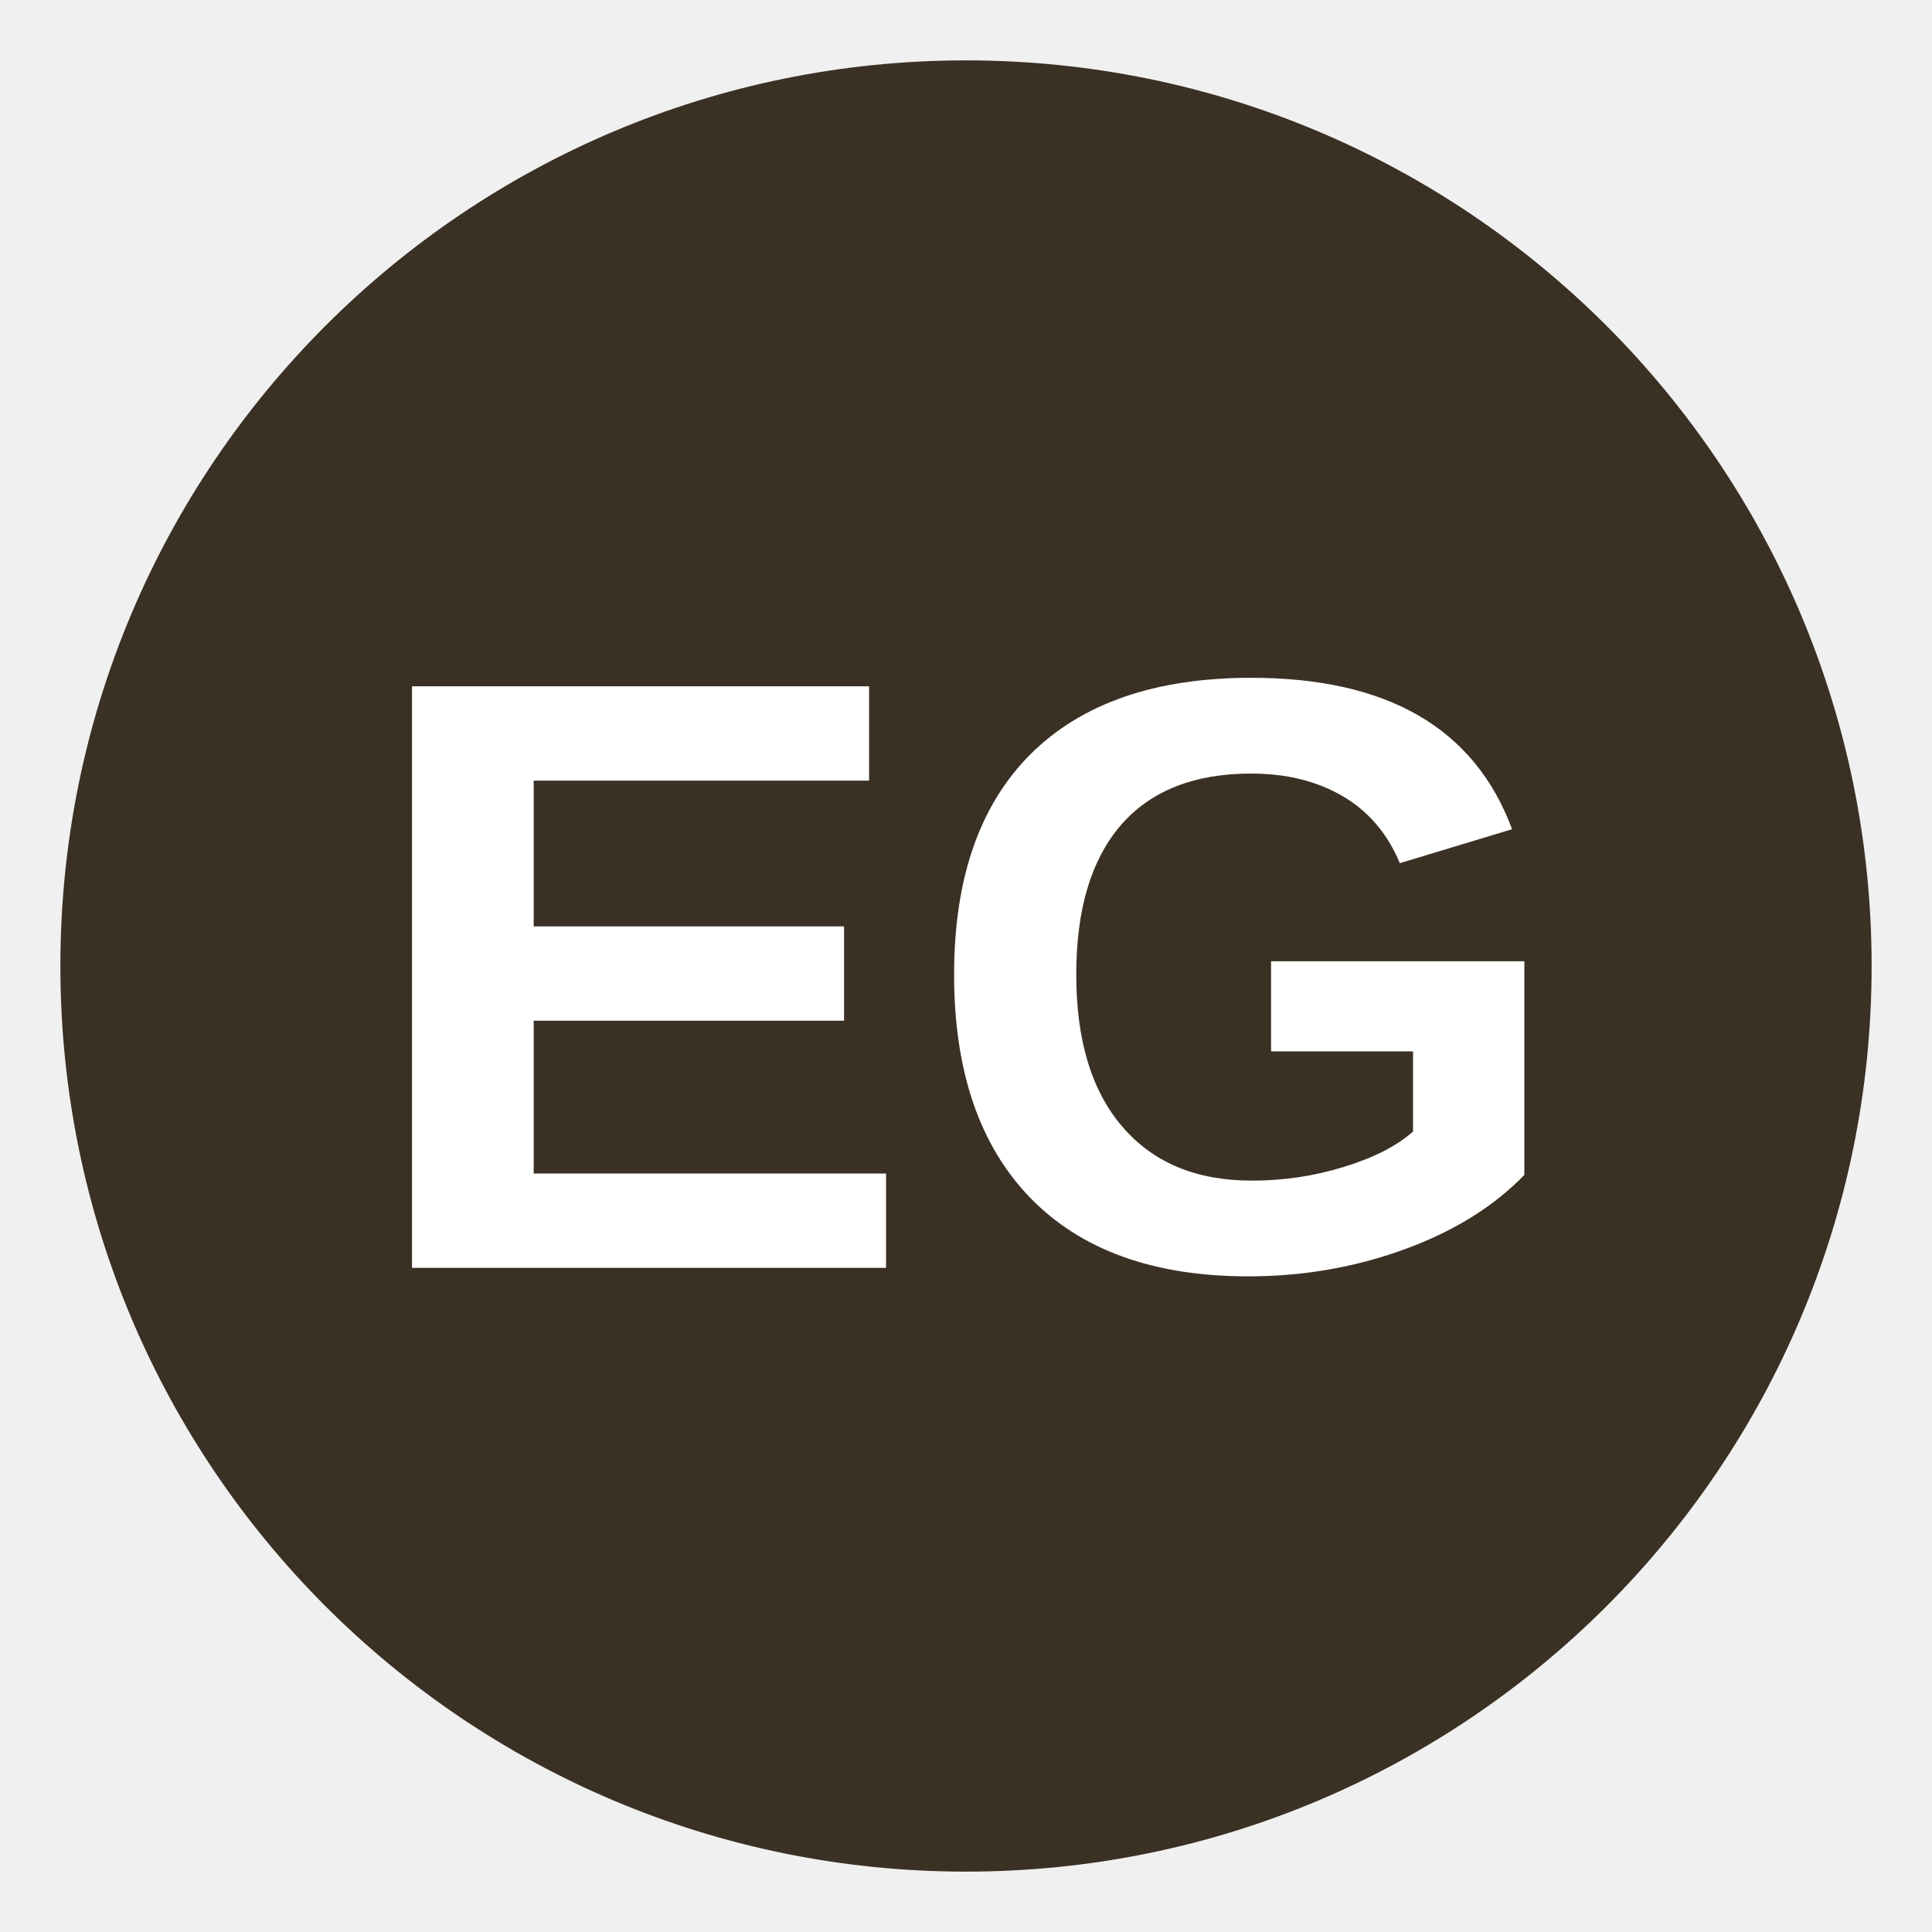
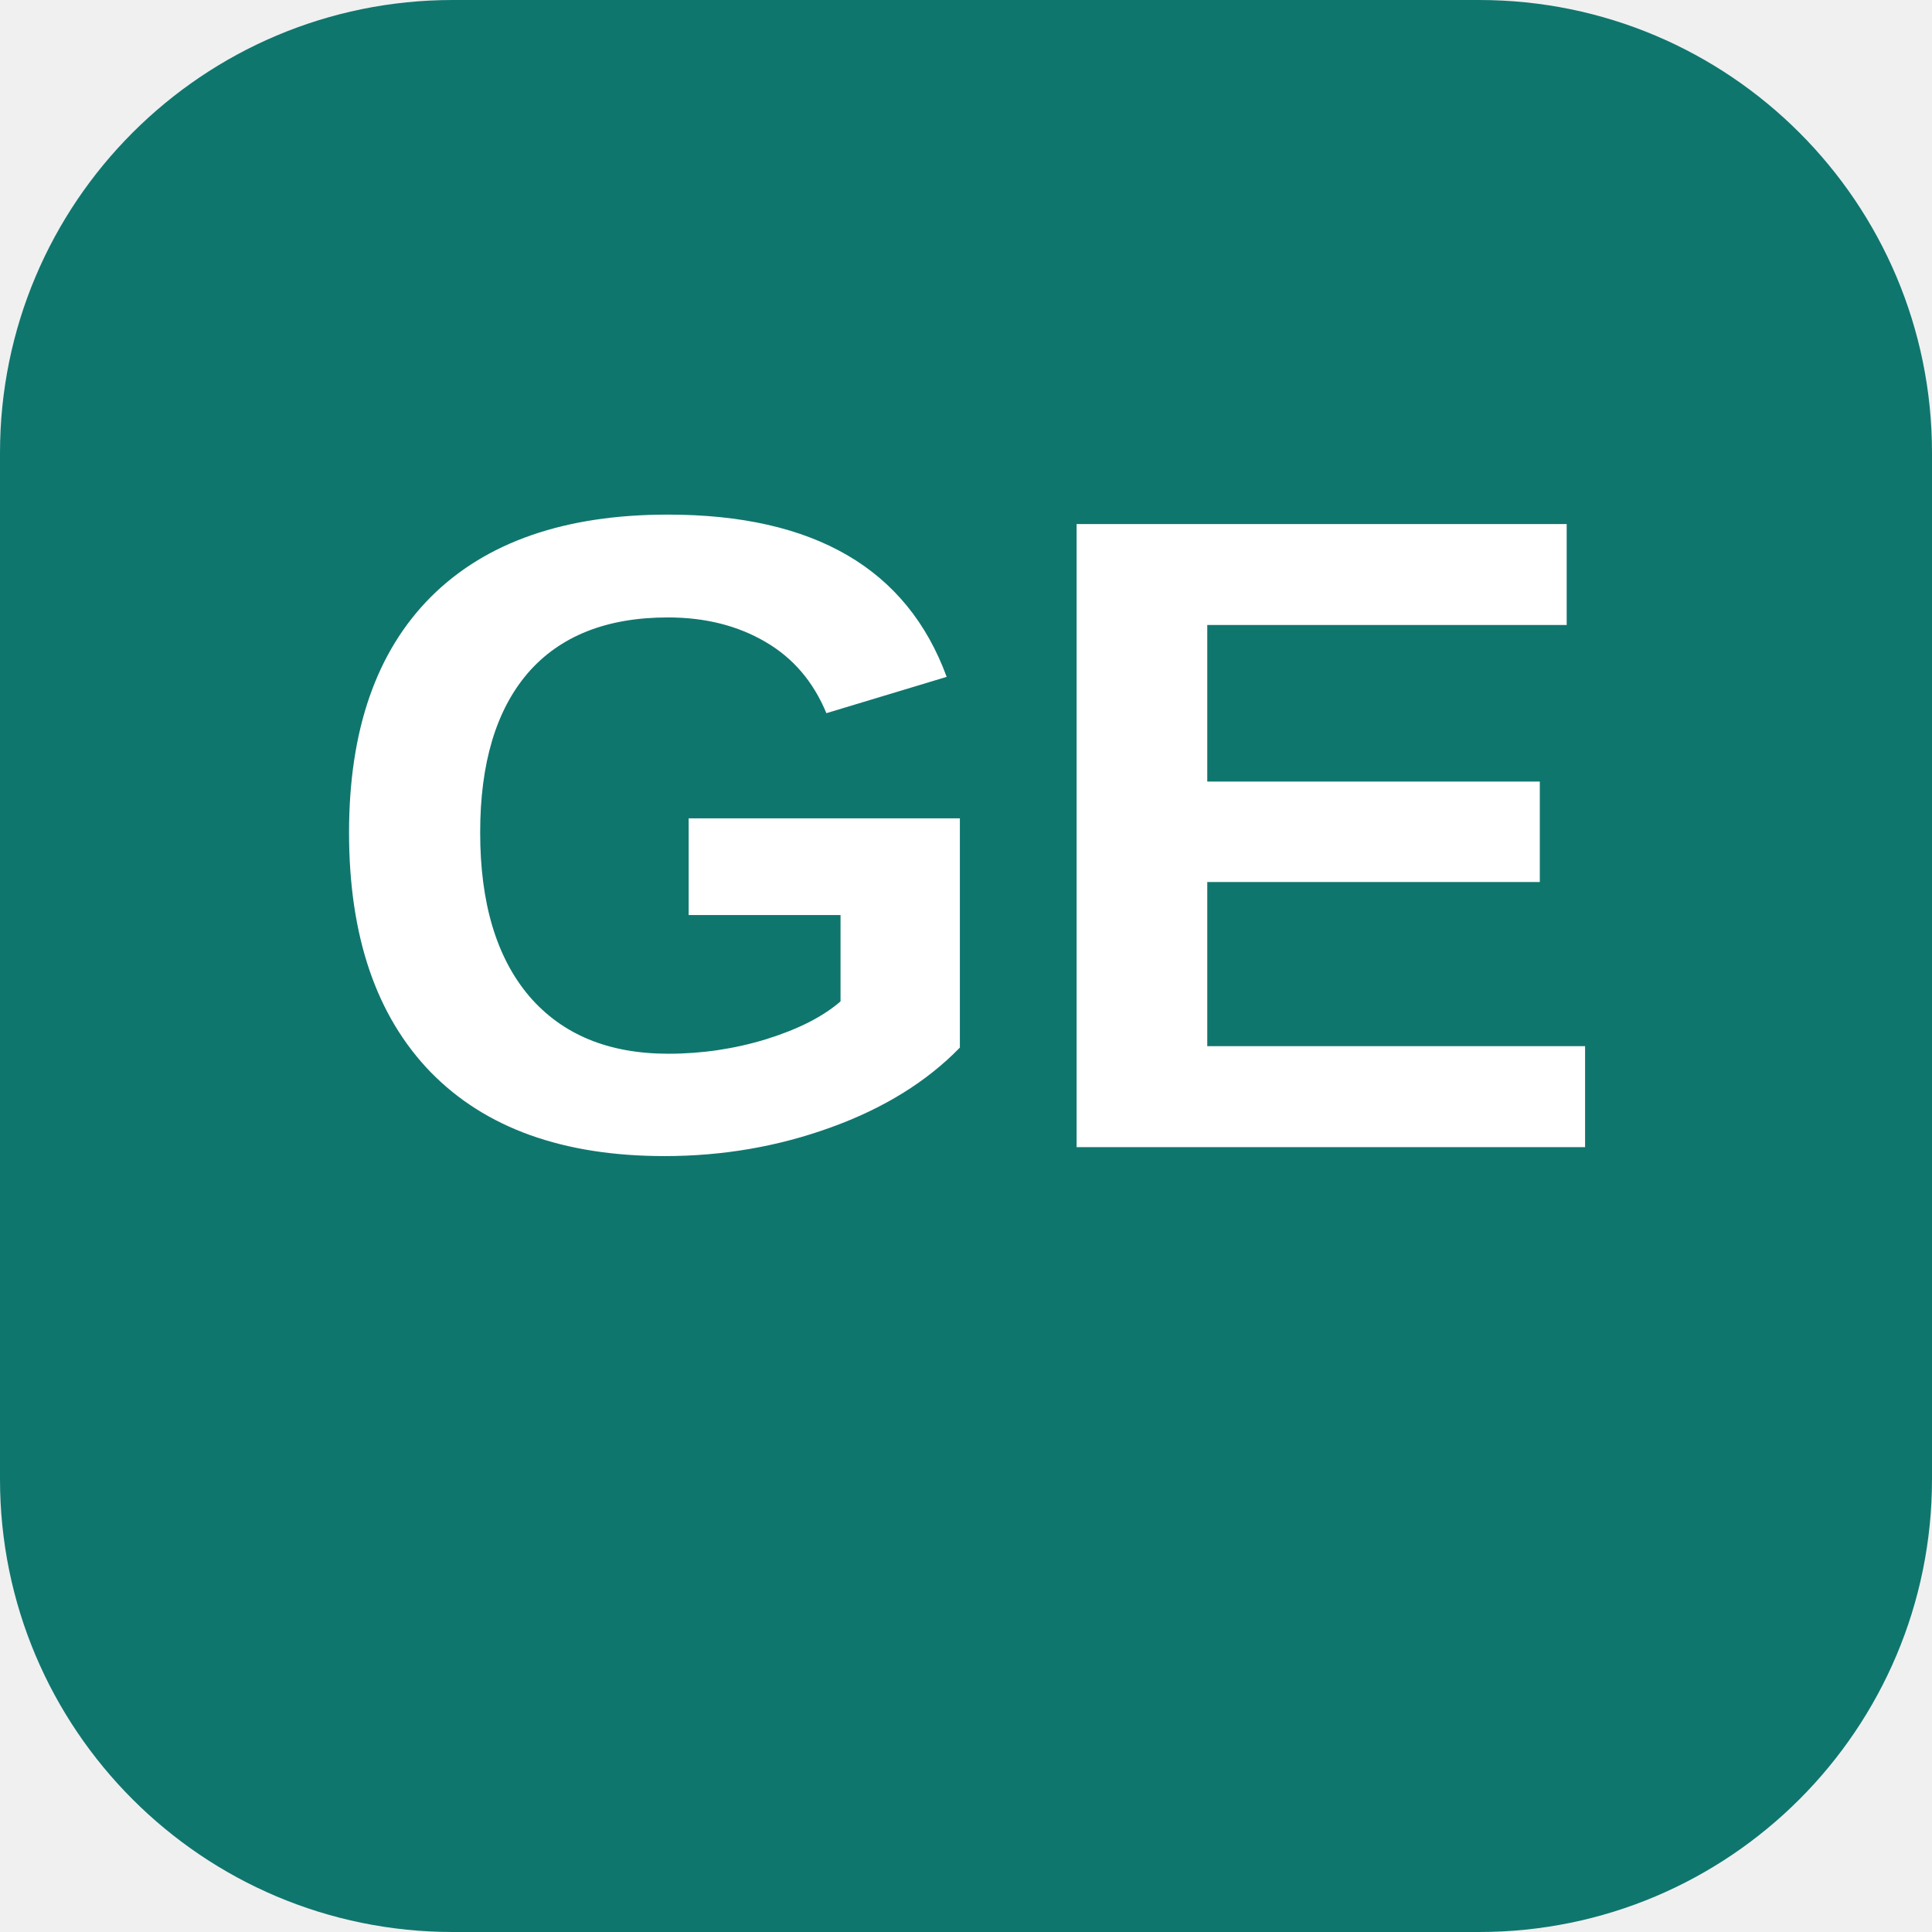
<svg xmlns="http://www.w3.org/2000/svg" viewBox="0 0 64 64" width="64" height="64">
-   <circle cx="32" cy="32" r="30" fill="#3B3024" />
-   <text x="32" y="42" text-anchor="middle" font-family="Arial,sans-serif" font-size="28" font-weight="700" fill="white">EG</text>
+   <rect width="64" height="64" rx="15" fill="#0F766E" />
+   <text x="32" y="38" font-family="Arial,Helvetica,sans-serif" font-size="30" font-weight="900" text-anchor="middle" fill="#FFFFFF">GE</text>
</svg>
